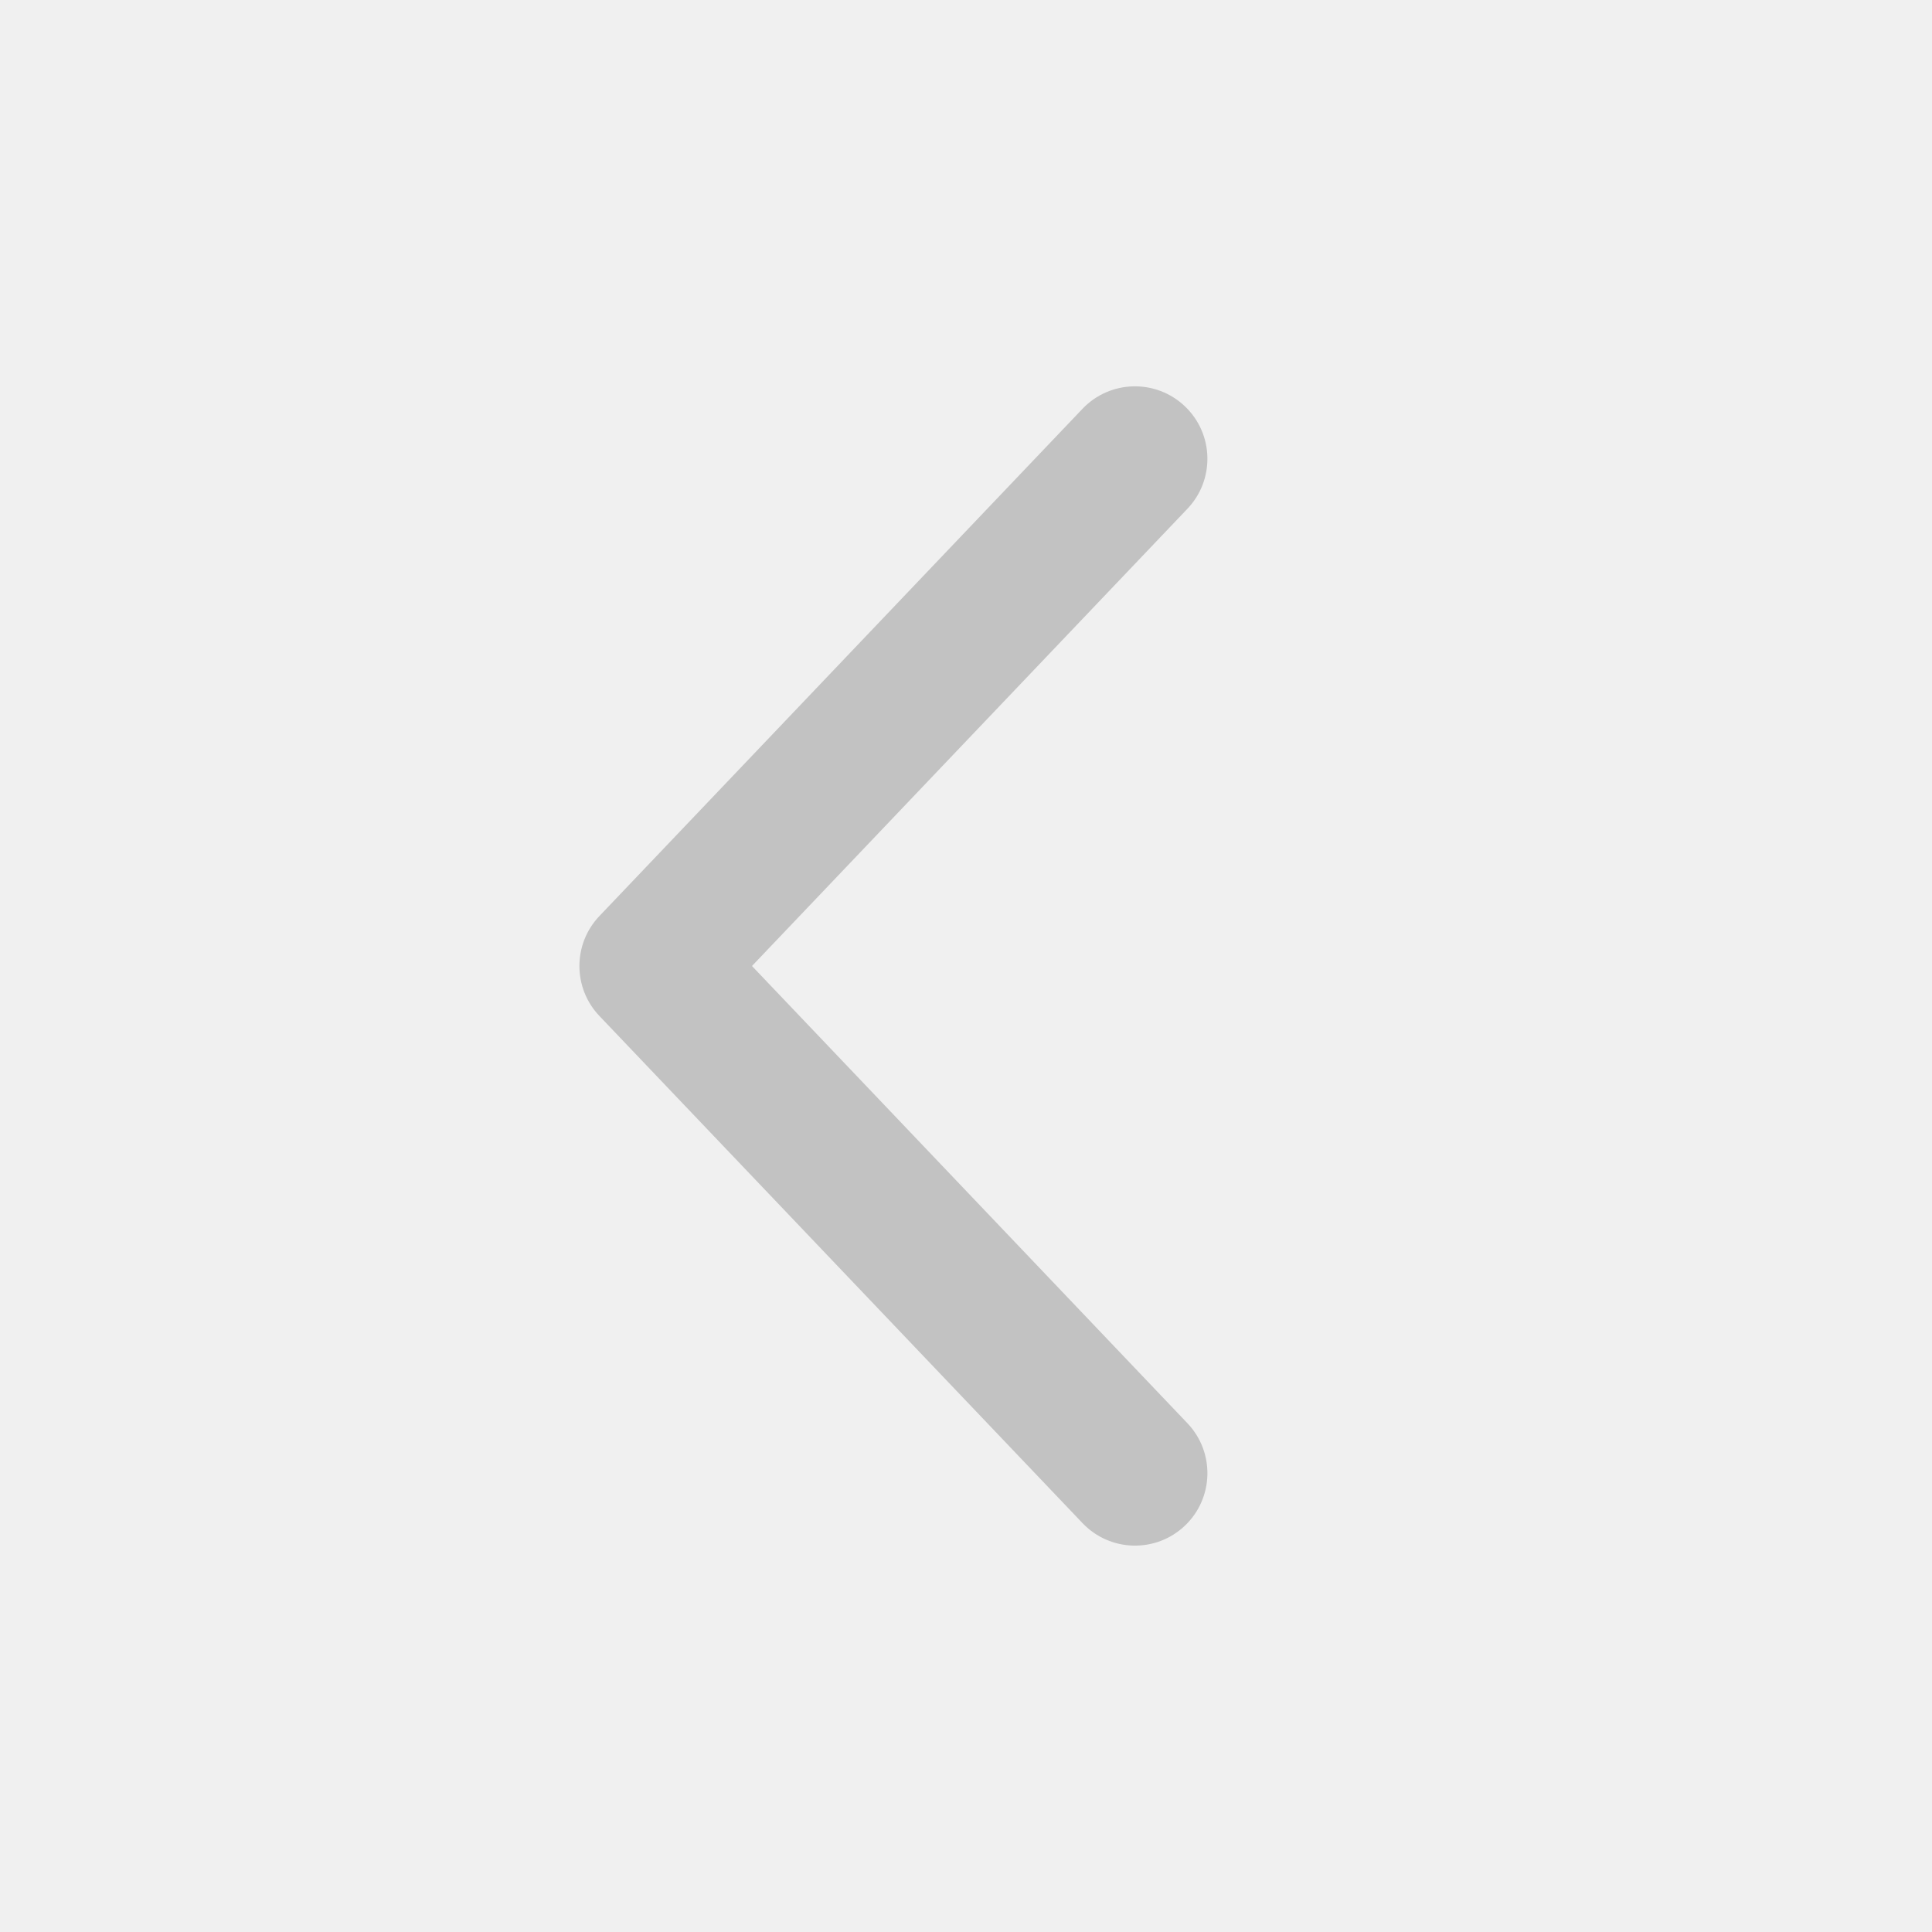
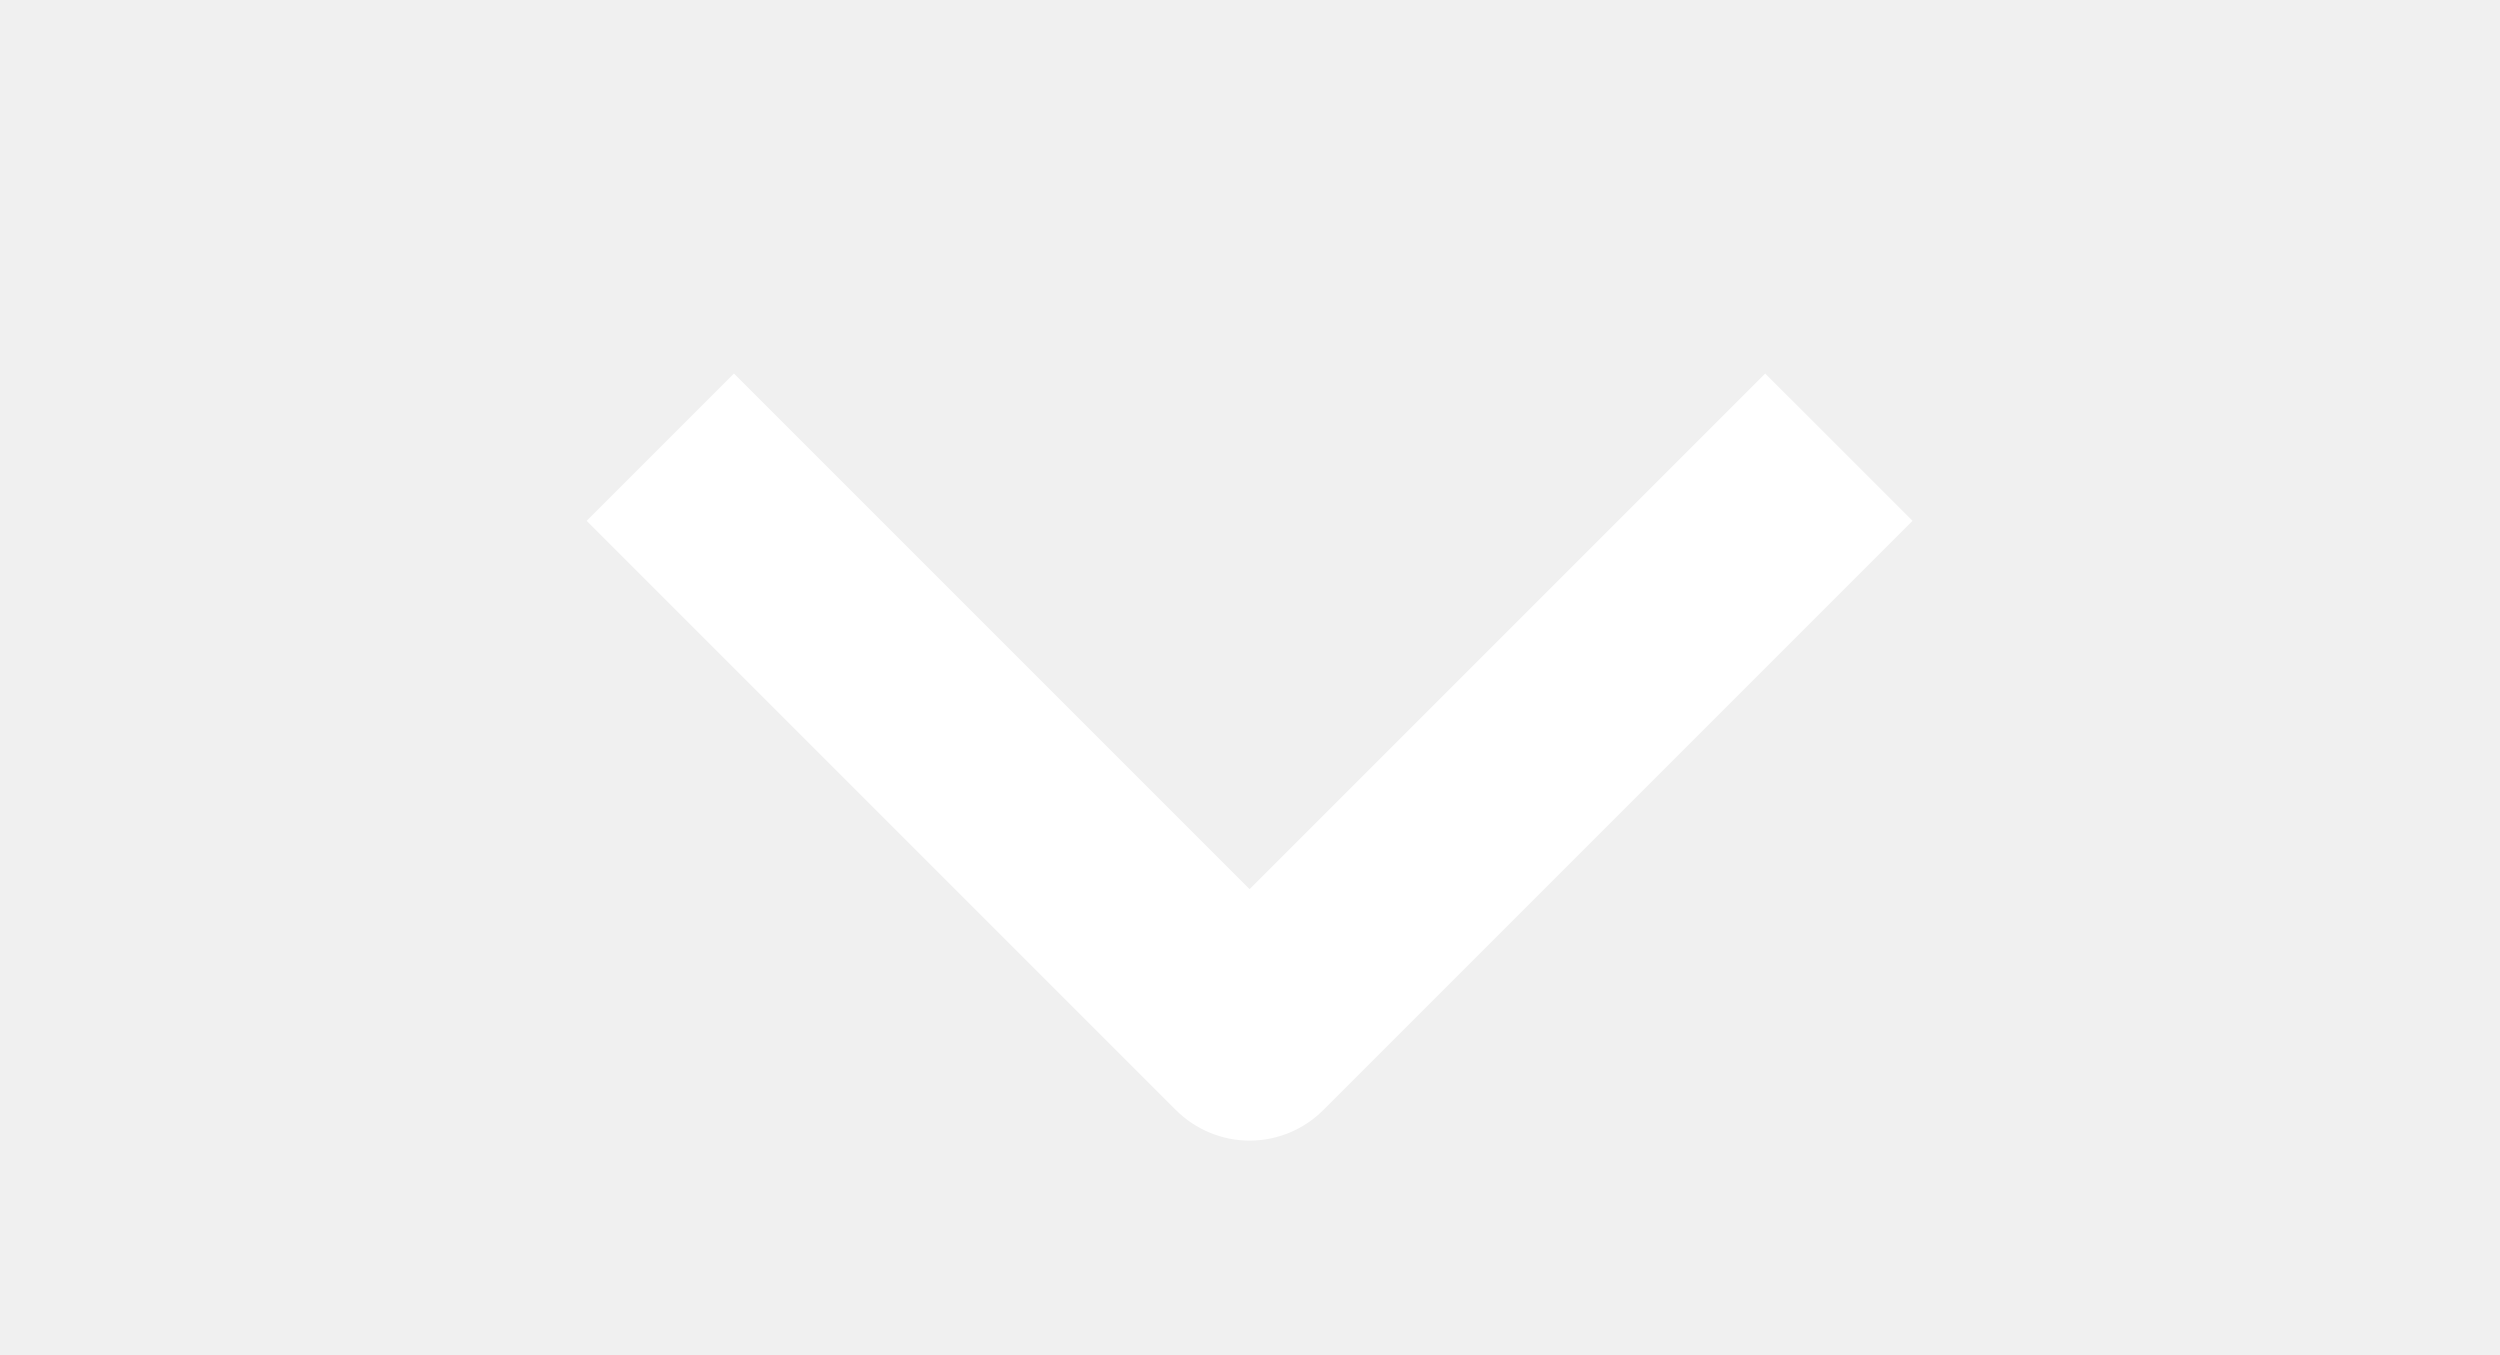
- <svg xmlns="http://www.w3.org/2000/svg" width="18" height="18" fill="none">
-   <path d="M11.04 14.214a.675.675 0 01-.954-.023L5.585 9.466a.675.675 0 010-.932l4.5-4.725a.675.675 0 11.978.931L7.006 9l4.057 4.26a.675.675 0 01-.023.954z" fill="#C2C2C2" />
+ <svg xmlns="http://www.w3.org/2000/svg" width="24" height="13" viewBox="0 0 24 13" fill="none">
+   <g clip-path="url(#clip0_3944_6793)">
+     <path fill-rule="evenodd" clip-rule="evenodd" d="M11.289 10.657L5.632 5L7.046 3.586L11.996 8.536L16.946 3.586L18.36 5L12.703 10.657C12.516 10.844 12.261 10.95 11.996 10.95C11.731 10.95 11.477 10.844 11.289 10.657Z" fill="white" />
+   </g>
+   <defs>
+     <clipPath id="clip0_3944_6793">
+       <rect width="12" height="24" fill="white" transform="translate(24 0.5) rotate(90)" />
+     </clipPath>
+   </defs>
</svg>
